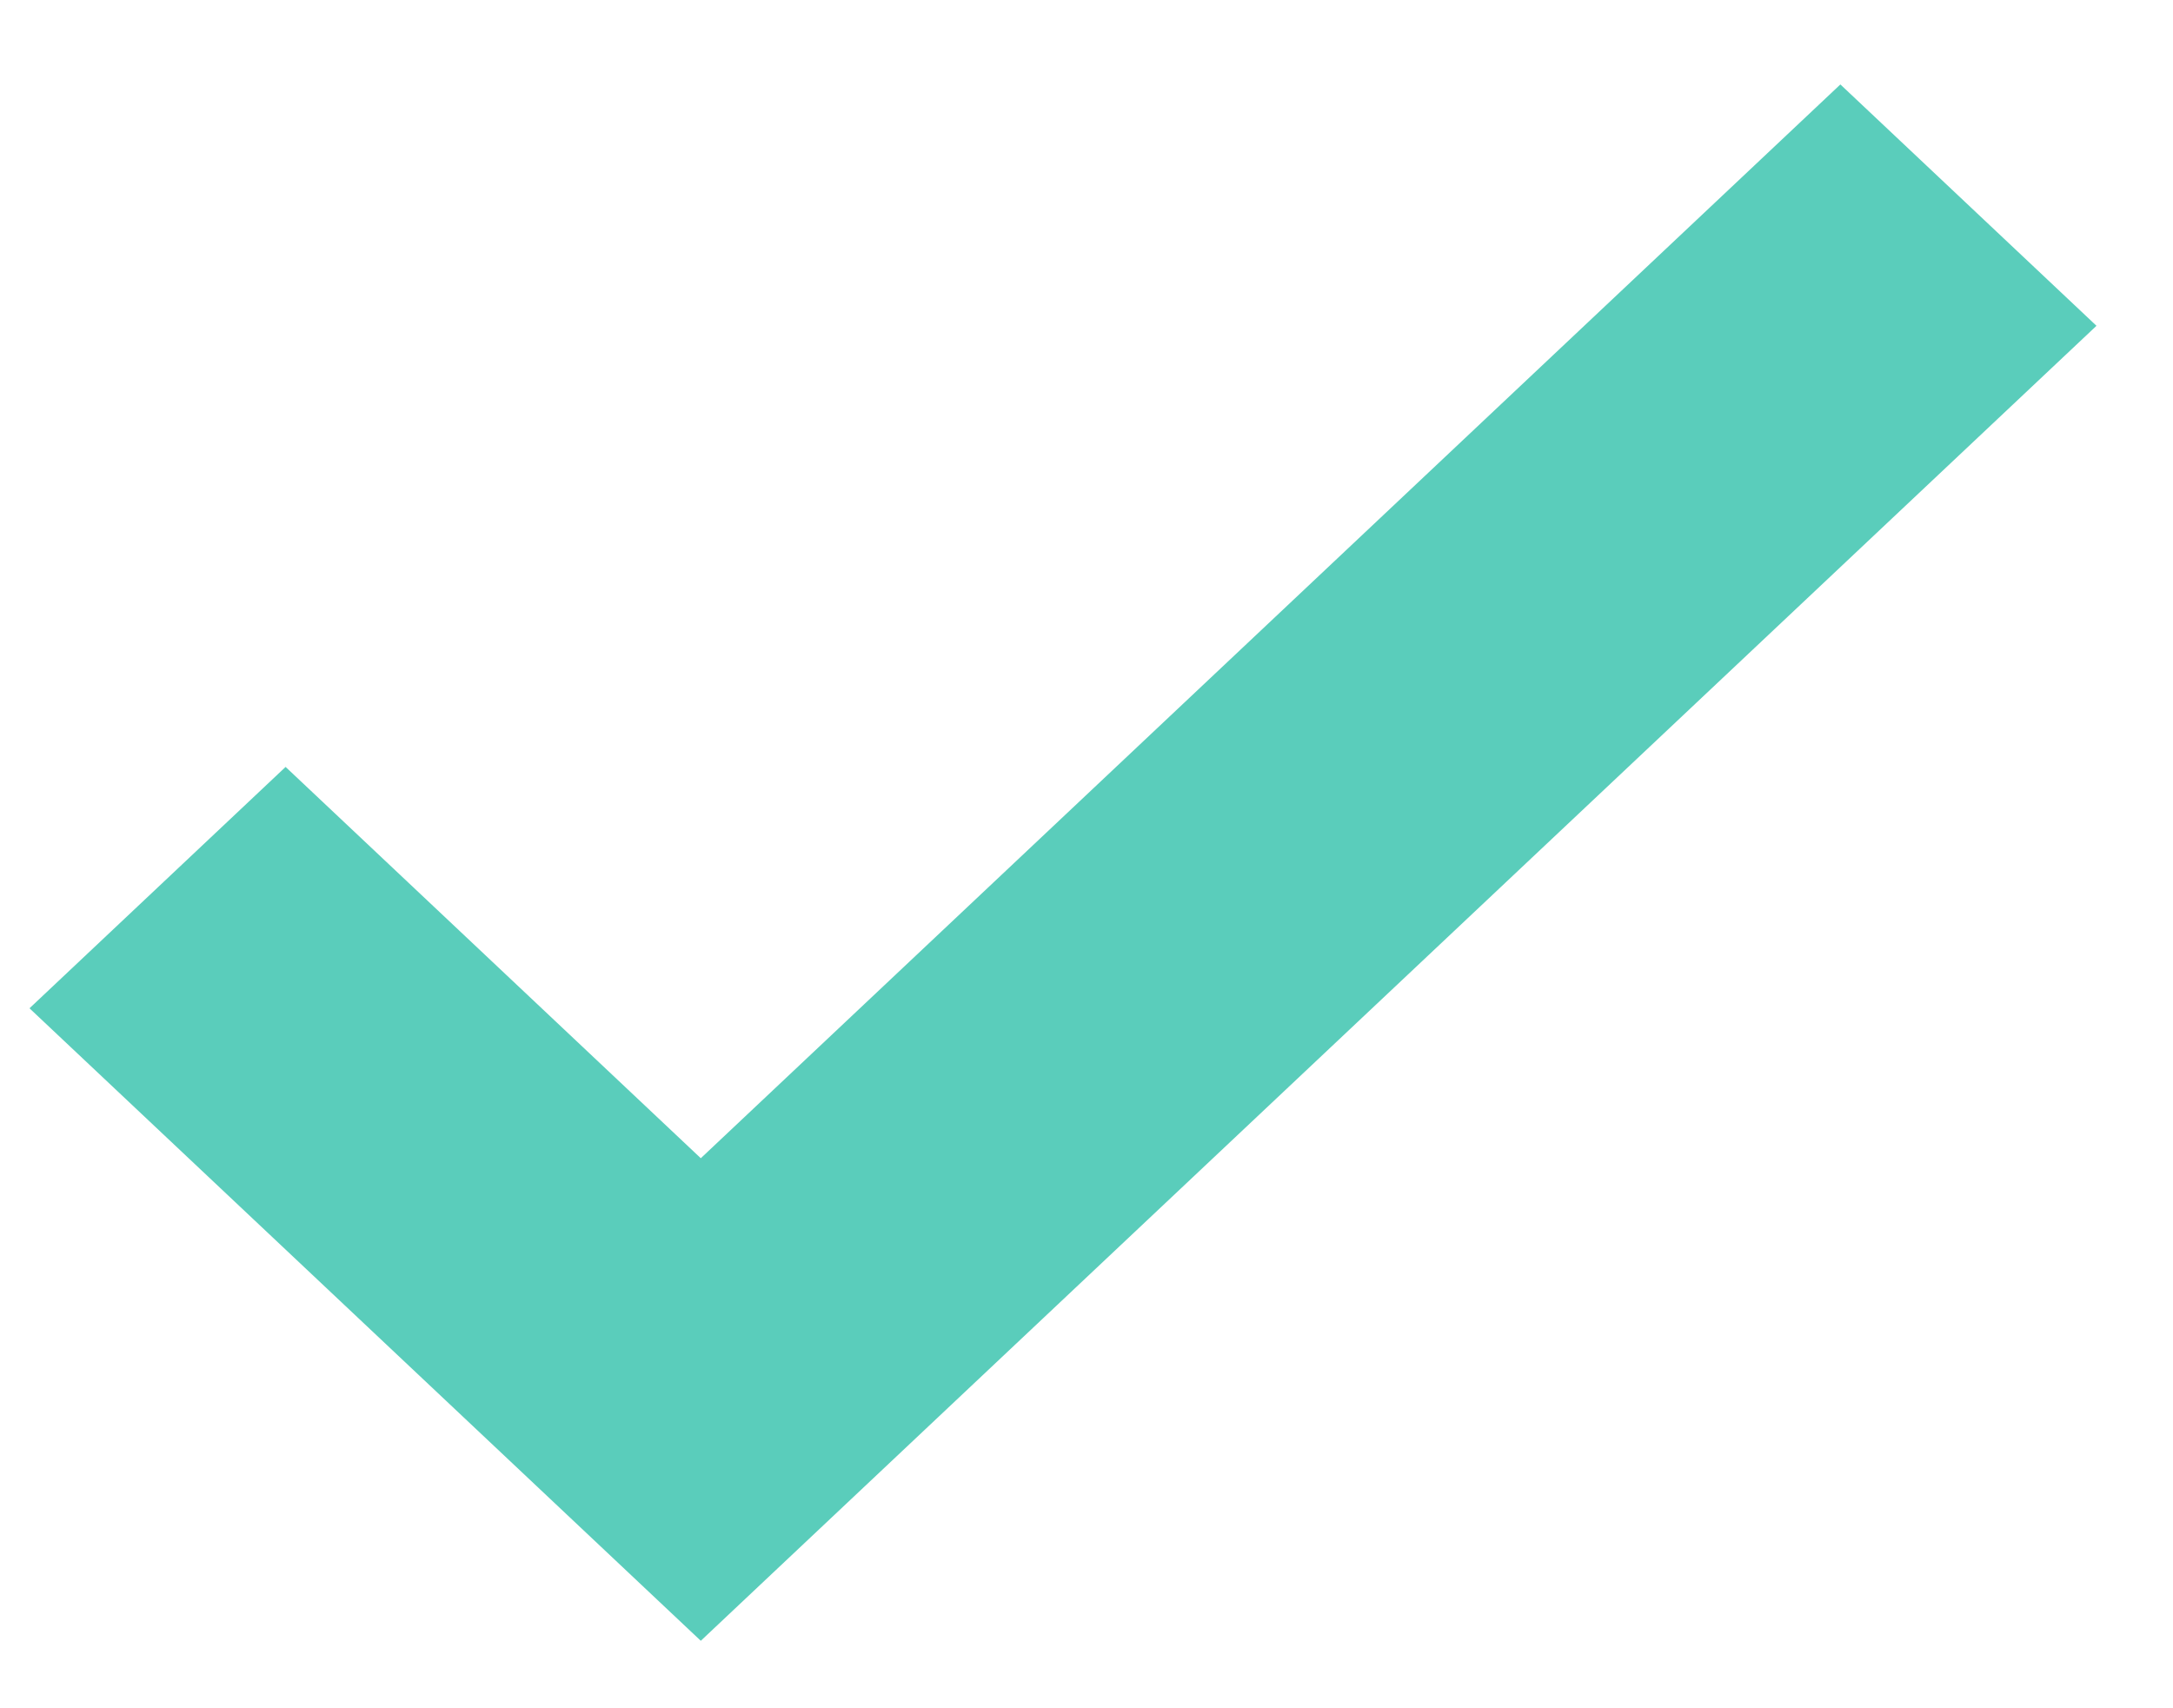
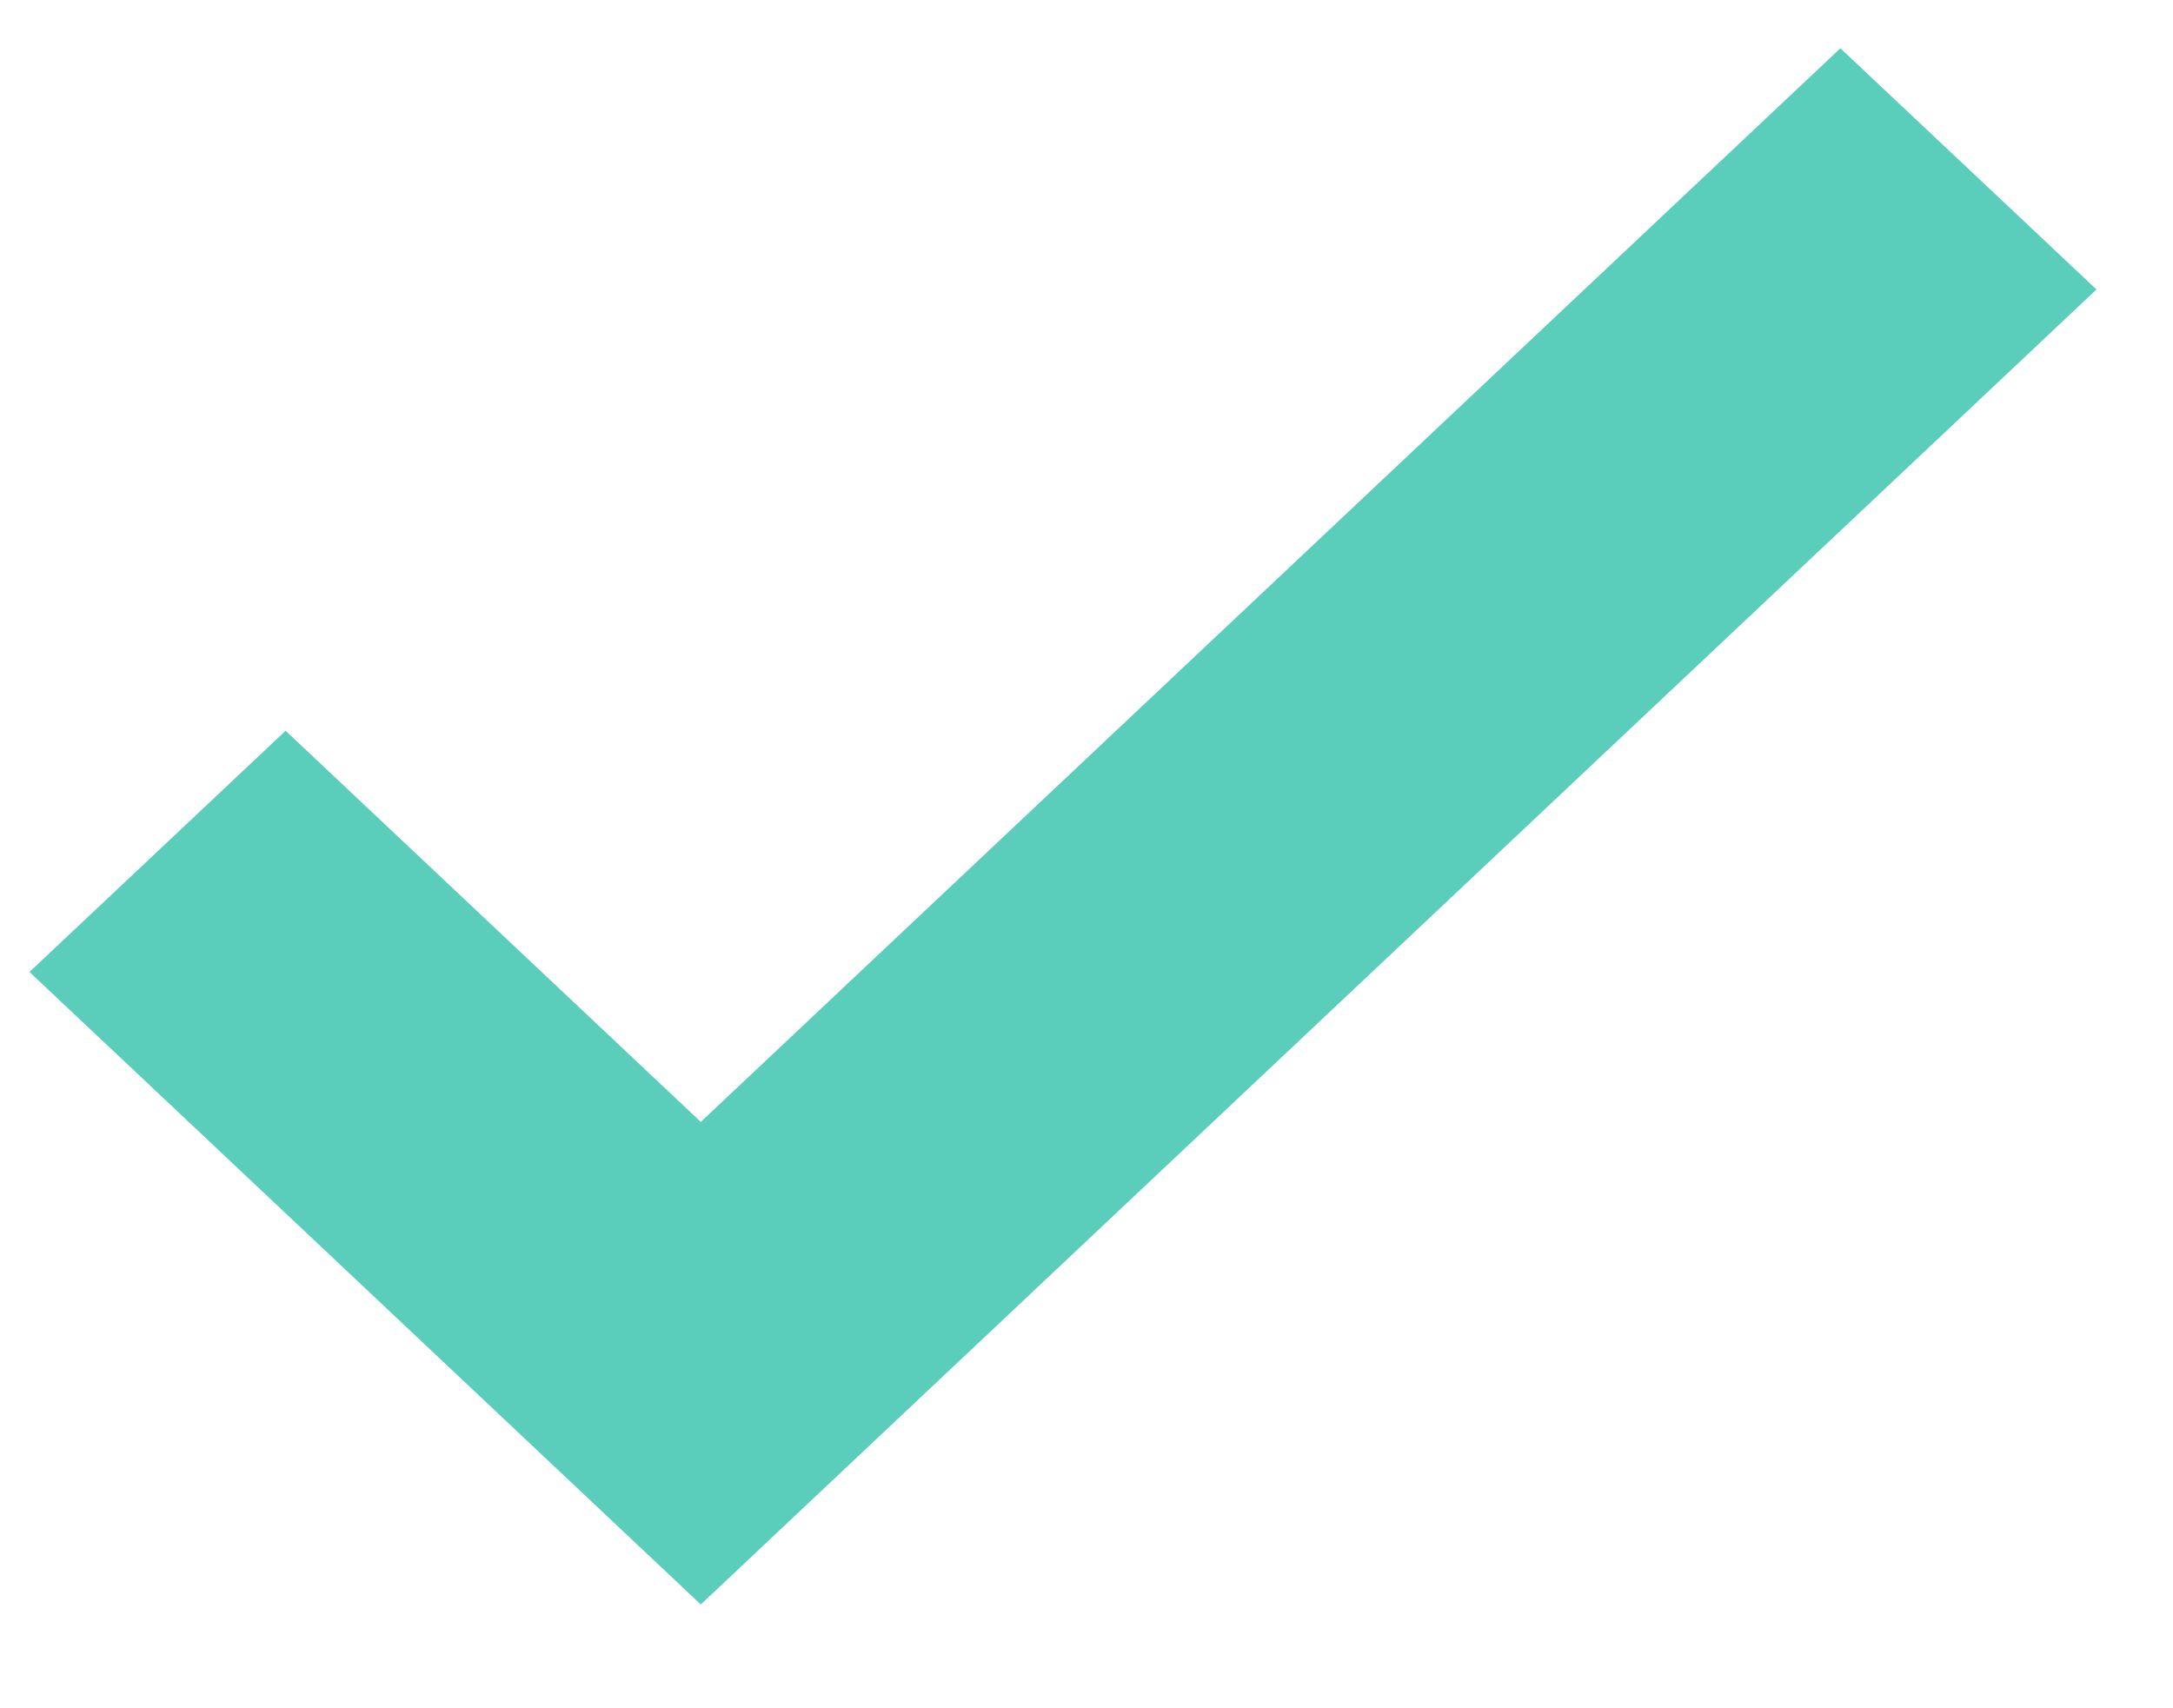
<svg xmlns="http://www.w3.org/2000/svg" width="14" height="11" viewBox="0 0 14 11" fill="none">
-   <path fill-rule="evenodd" clip-rule="evenodd" d="M13.507 2.099L4.515 10.571L0.19 6.496L1.84 4.941L4.515 7.462L11.857 0.544L13.507 2.099Z" fill="#5ACDBB" />
+   <path fill-rule="evenodd" clip-rule="evenodd" d="M13.507 1.865L4.515 10.337L0.19 6.262L1.84 4.708L4.515 7.228L11.857 0.311L13.507 1.865Z" fill="#5ACDBB" />
</svg>
